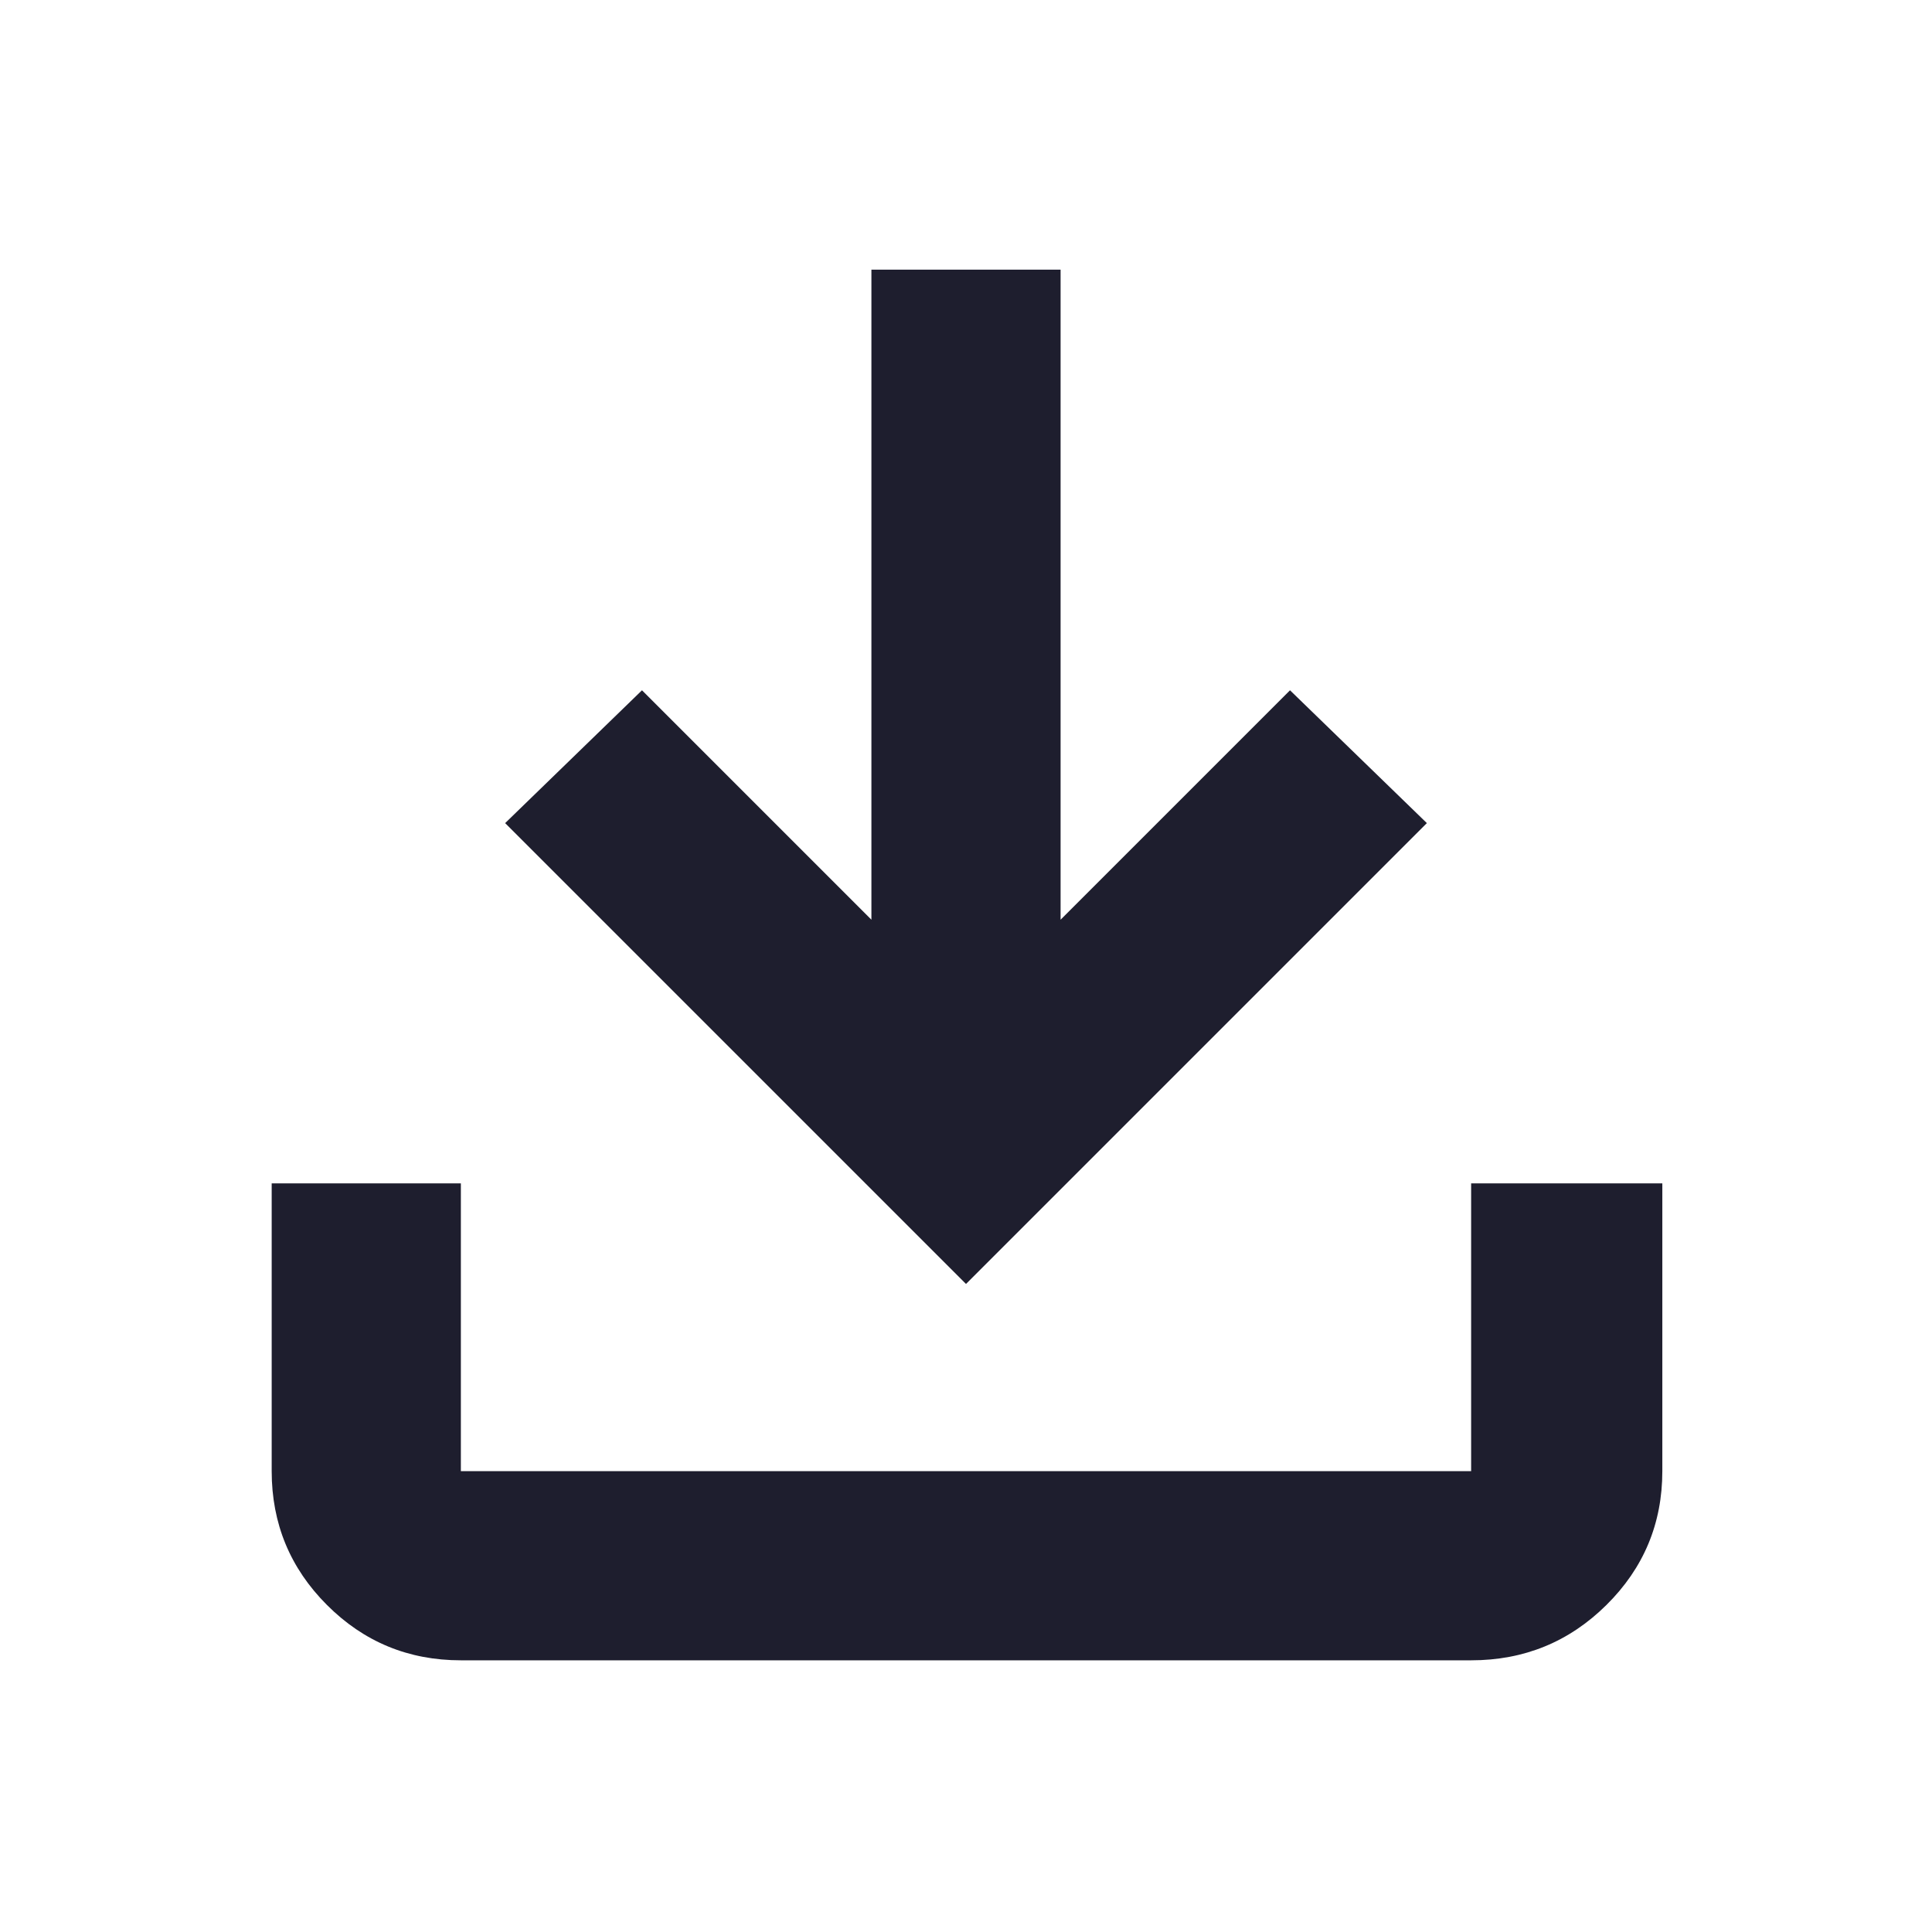
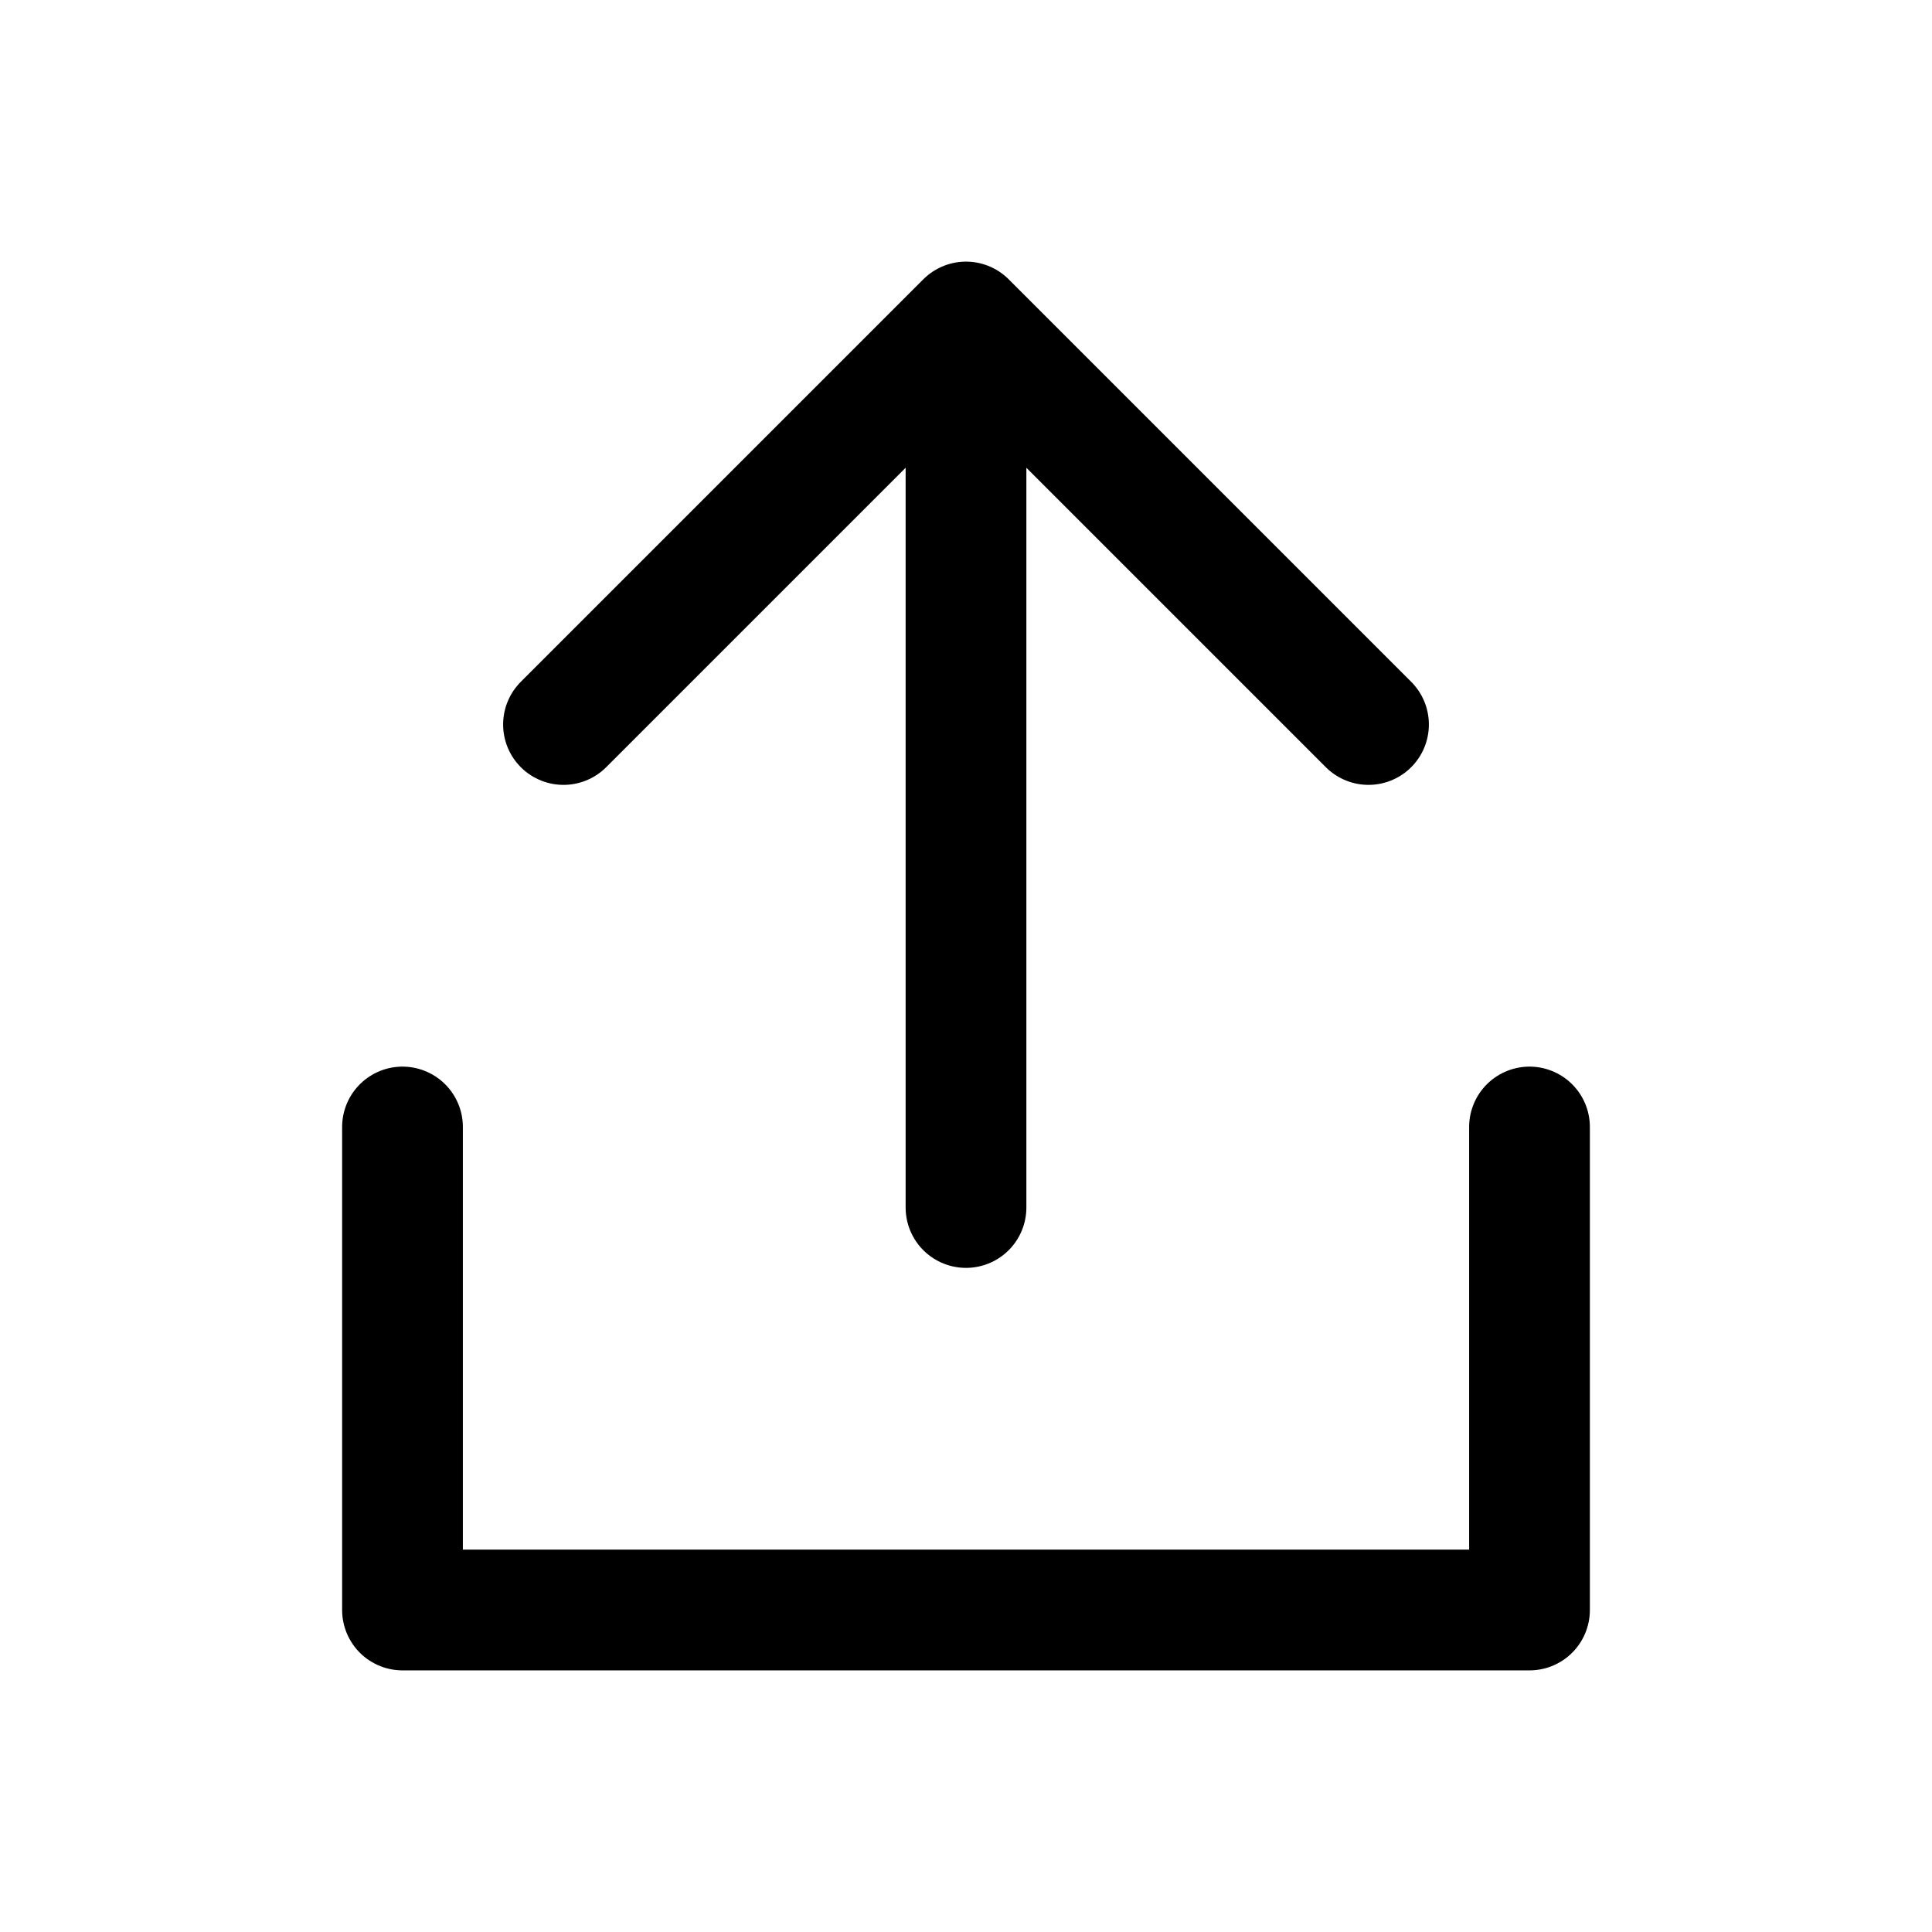
- <svg xmlns="http://www.w3.org/2000/svg" width="48" height="48" viewBox="0 -960 960 960" fill="#1e1e2e">
-   <path d="M480-322 251-551l68-66 114 114v-323h94v323l114-114 68 66-229 229ZM229-135q-39.05 0-66.52-27.48Q135-189.95 135-229v-143h94v143h502v-143h95v143q0 39-27.77 66.5T731-135H229Z" />
+ <svg xmlns="http://www.w3.org/2000/svg" width="24" height="24" viewBox="0 0 24 24" fill="none" stroke="currentColor" stroke-width="1.5" stroke-linecap="round" stroke-linejoin="round">
+   <path d="M12 15V4M7 9l5-5 5 5M5 14v6h14v-6" />
</svg>
